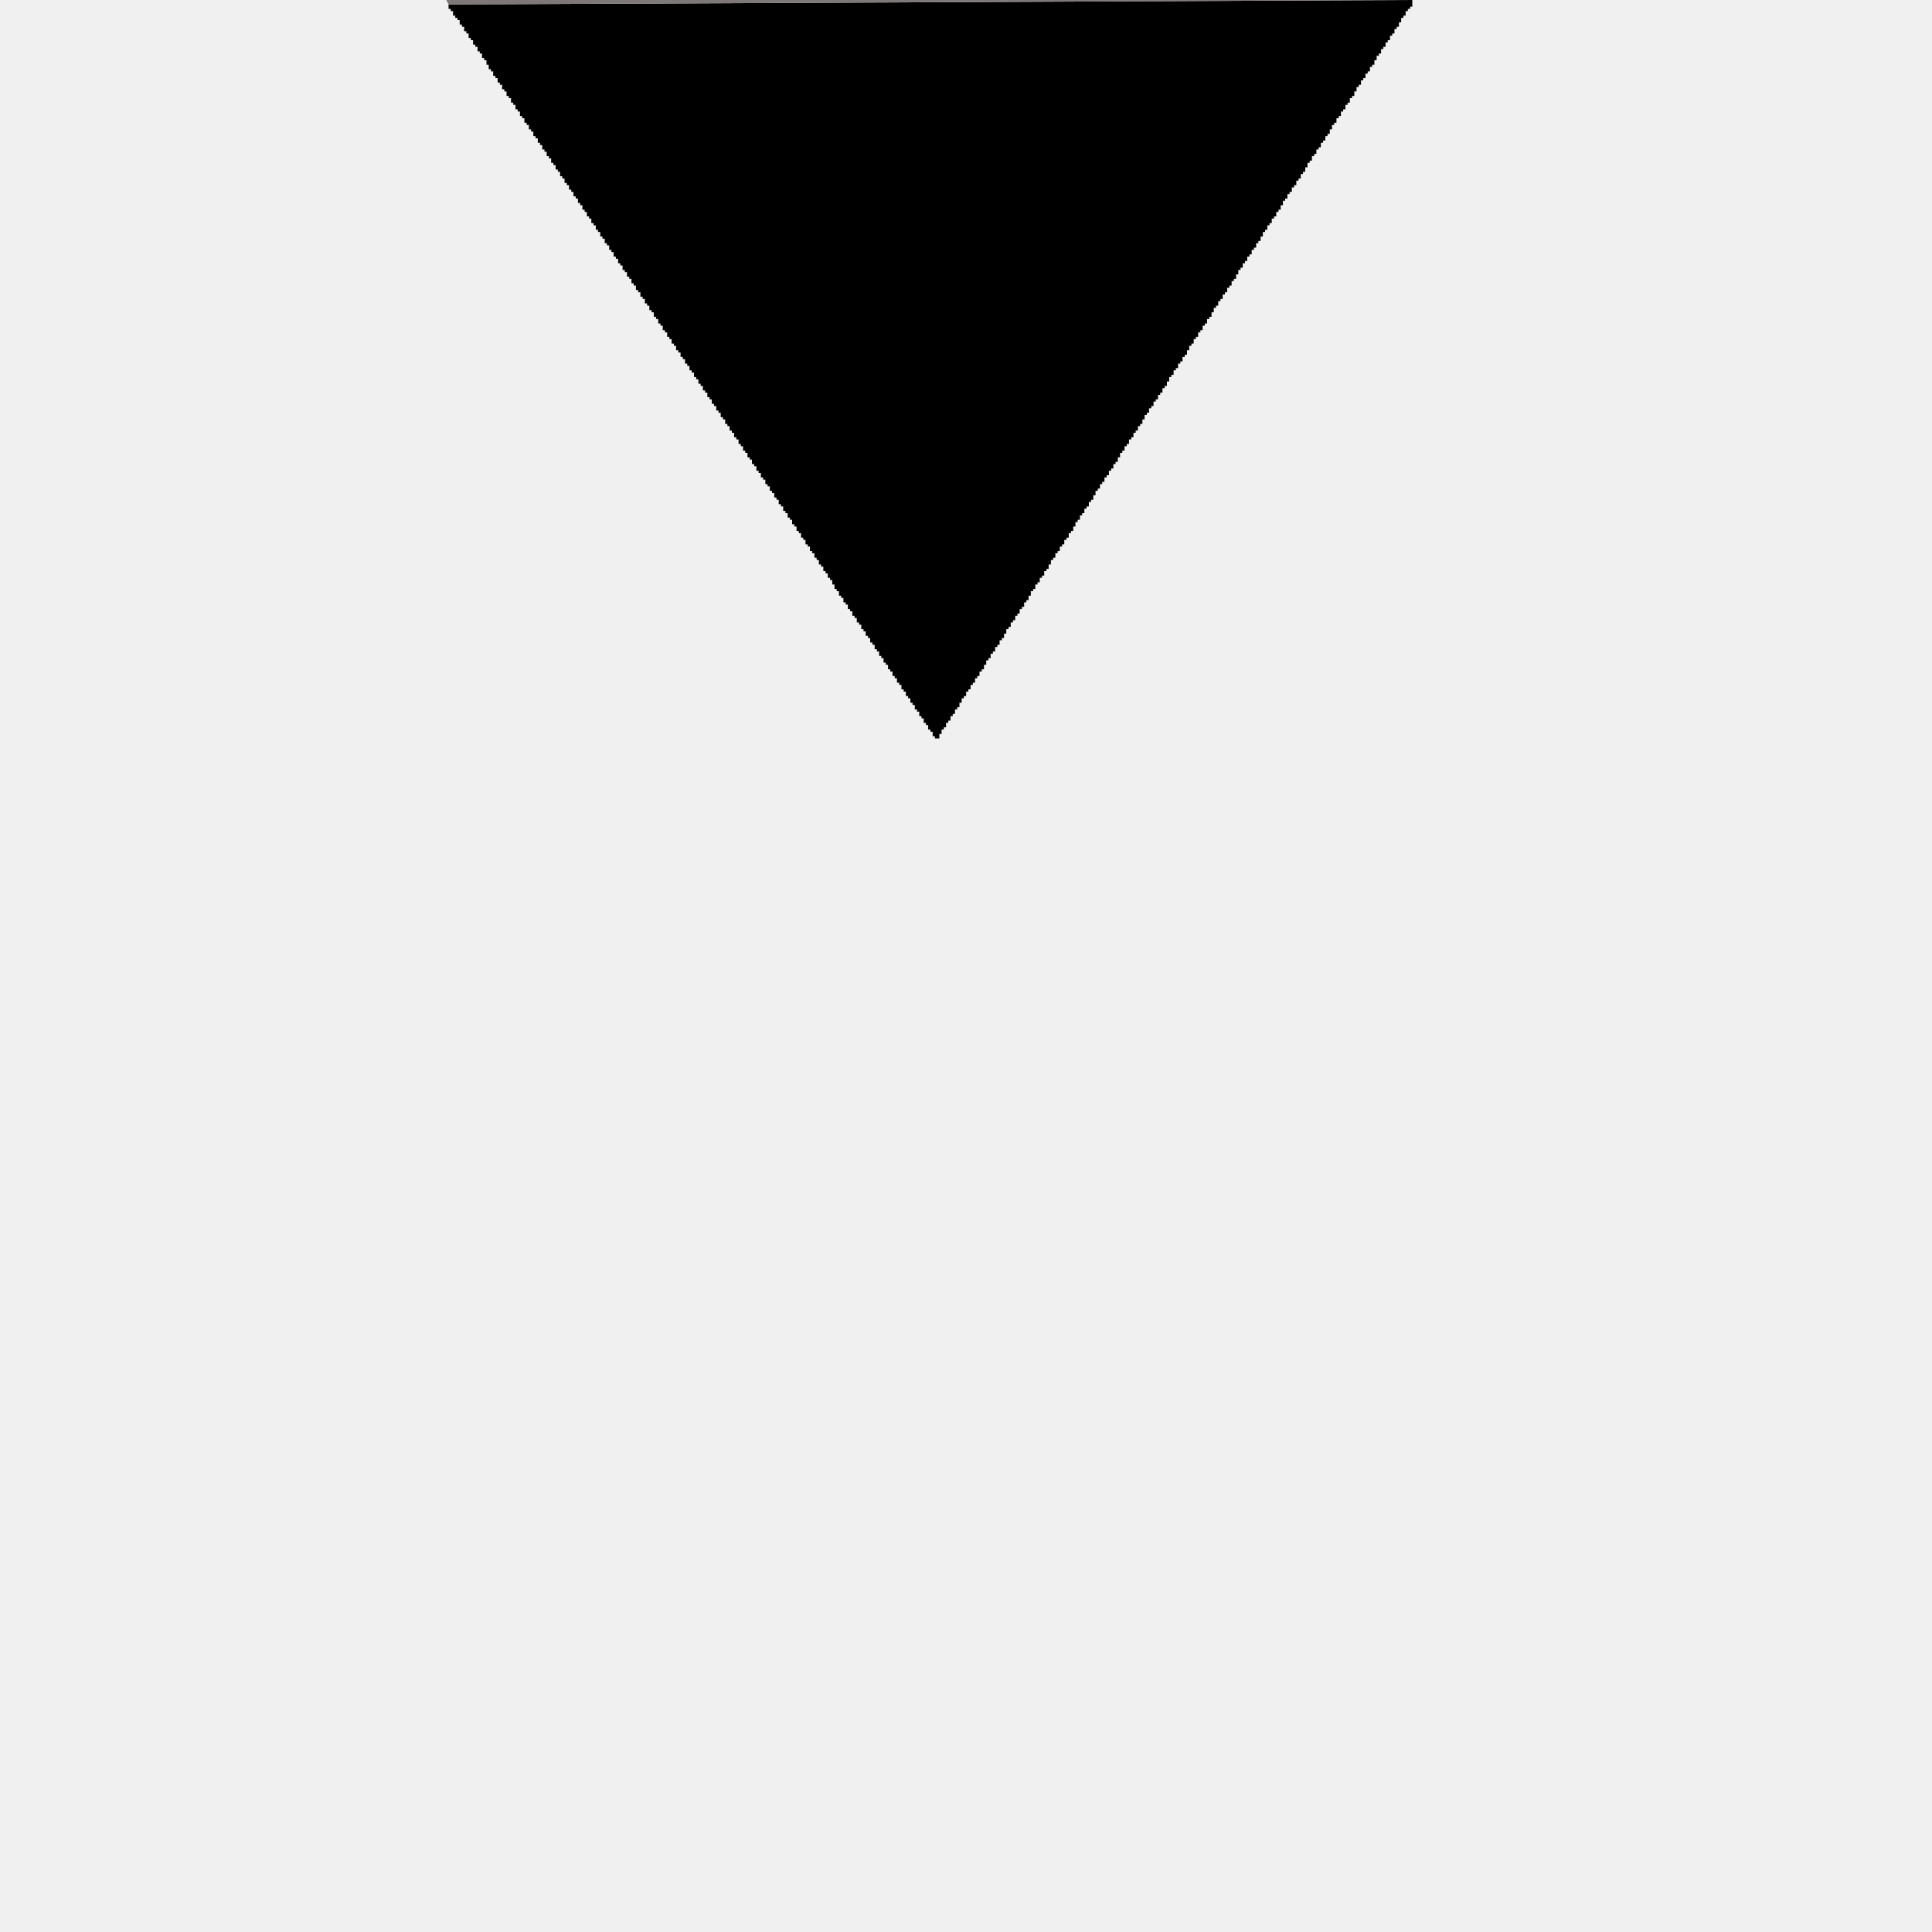
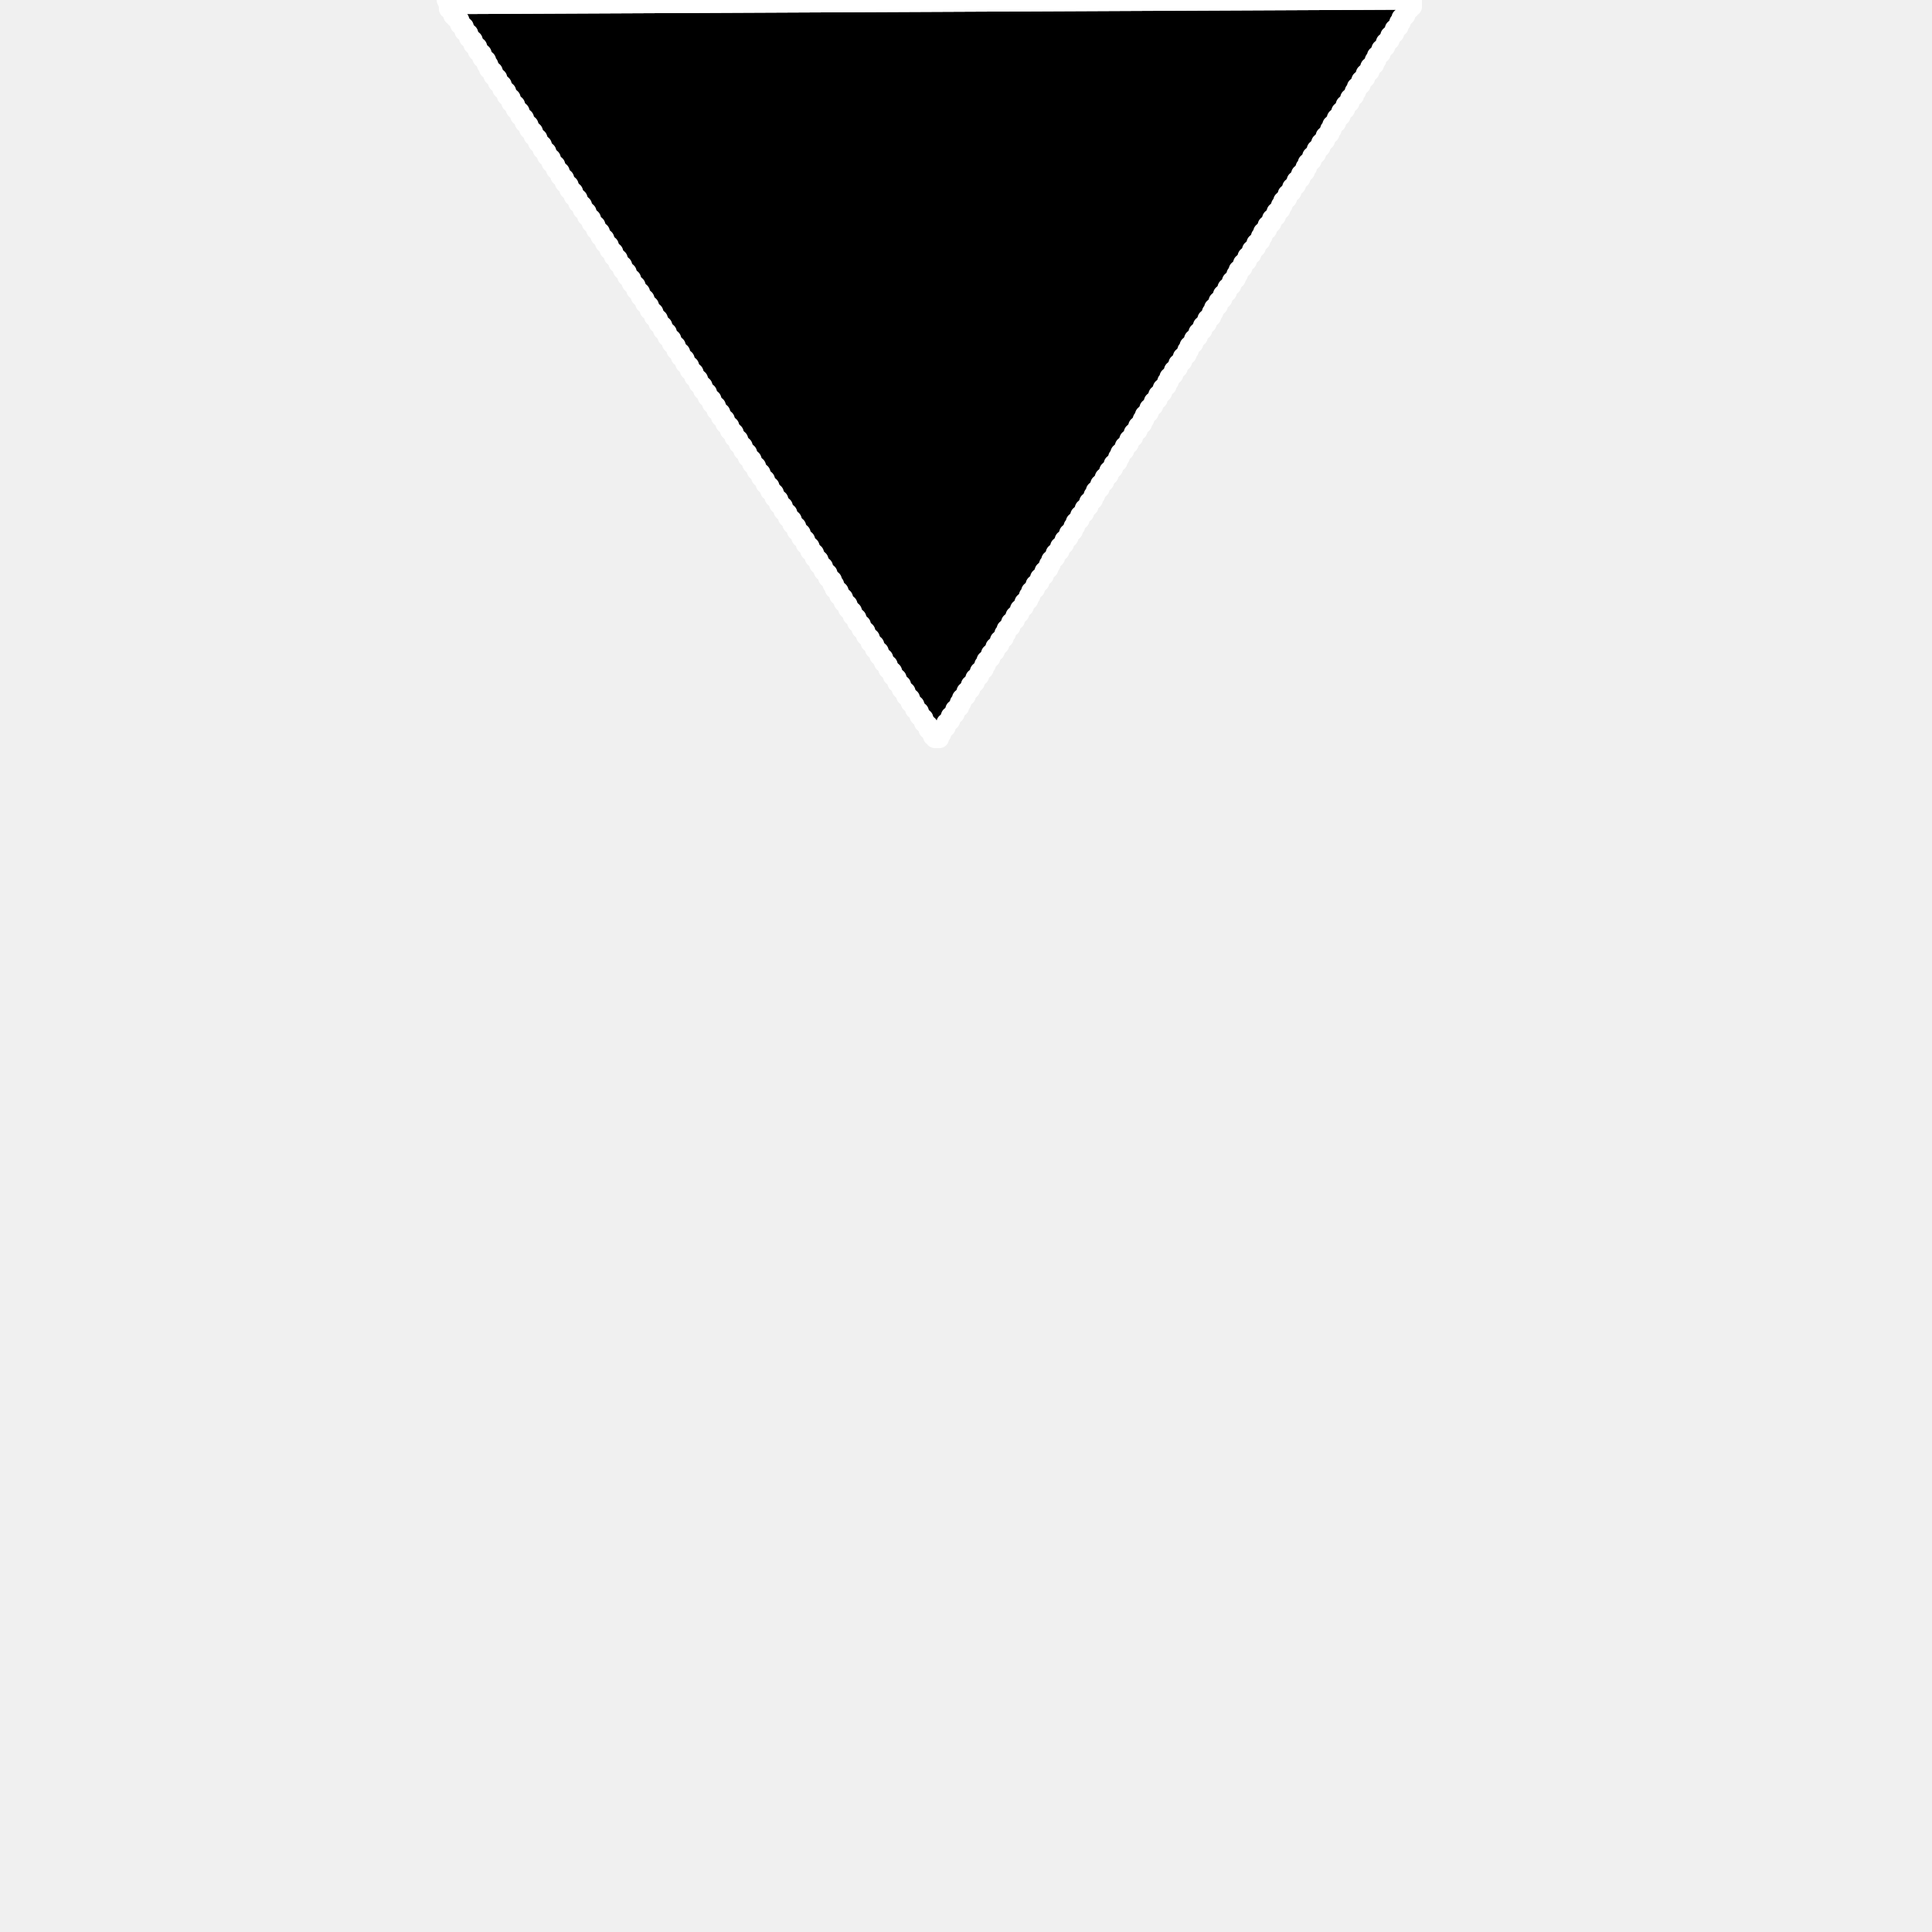
<svg xmlns="http://www.w3.org/2000/svg" xmlns:ns1="http://vectornator.io" height="100%" style="fill-rule:nonzero;clip-rule:evenodd;stroke-linecap:round;stroke-linejoin:round;" xml:space="preserve" width="100%" version="1.1" viewBox="0 0 100 100">
  <defs />
  <g id="Water Depth/Stair Direction" ns1:layerName="Water Depth/Stair Direction">
    <g opacity="1">
-       <path d="M72.87+0L72.986+0L73.101+0L73.101+0.115L73.101+0.231L73.101+0.346L72.986+0.346L72.986+0.462L72.87+0.462L72.87+0.577L72.755+0.577L72.755+0.693L72.755+0.808L72.639+0.808L72.639+0.924L72.524+0.924L72.524+1.039L72.524+1.155L72.408+1.155L72.408+1.27L72.408+1.386L72.293+1.386L72.293+1.501L72.177+1.501L72.177+1.617L72.177+1.732L72.062+1.732L72.062+1.848L71.946+1.848L71.946+1.963L71.946+2.079L71.831+2.079L71.831+2.194L71.716+2.194L71.716+2.309L71.716+2.425L71.6+2.425L71.6+2.54L71.484+2.54L71.484+2.656L71.484+2.771L71.369+2.771L71.369+2.887L71.254+2.887L71.254+3.002L71.254+3.118L71.138+3.118L71.138+3.233L71.138+3.349L71.023+3.349L71.023+3.464L70.907+3.464L70.907+3.58L70.907+3.695L70.792+3.695L70.792+3.811L70.676+3.811L70.676+3.926L70.676+4.042L70.561+4.042L70.561+4.157L70.445+4.157L70.445+4.273L70.445+4.388L70.33+4.388L70.33+4.503L70.214+4.503L70.214+4.619L70.214+4.734L70.099+4.734L70.099+4.85L70.099+4.965L69.983+4.965L69.983+5.081L69.868+5.081L69.868+5.196L69.868+5.312L69.752+5.312L69.752+5.427L69.637+5.427L69.637+5.543L69.637+5.658L69.522+5.658L69.522+5.774L69.406+5.774L69.406+5.889L69.406+6.005L69.29+6.005L69.29+6.12L69.175+6.12L69.175+6.236L69.175+6.351L69.06+6.351L69.06+6.467L68.944+6.467L68.944+6.582L68.944+6.697L68.829+6.697L68.829+6.813L68.829+6.928L68.713+6.928L68.713+7.044L68.598+7.044L68.598+7.159L68.598+7.275L68.482+7.275L68.482+7.39L68.367+7.39L68.367+7.506L68.367+7.621L68.251+7.621L68.251+7.737L68.136+7.737L68.136+7.852L68.136+7.968L68.02+7.968L68.02+8.083L67.905+8.083L67.905+8.199L67.905+8.314L67.789+8.314L67.789+8.43L67.674+8.43L67.674+8.545L67.674+8.661L67.558+8.661L67.558+8.776L67.558+8.891L67.443+8.891L67.443+9.007L67.328+9.007L67.328+9.122L67.328+9.238L67.212+9.238L67.212+9.353L67.097+9.353L67.097+9.469L67.097+9.584L66.981+9.584L66.981+9.7L66.866+9.7L66.866+9.815L66.866+9.931L66.75+9.931L66.75+10.046L66.635+10.046L66.635+10.162L66.635+10.277L66.519+10.277L66.519+10.393L66.404+10.393L66.404+10.508L66.404+10.624L66.288+10.624L66.288+10.739L66.288+10.854L66.173+10.854L66.173+10.97L66.057+10.97L66.057+11.085L66.057+11.201L65.942+11.201L65.942+11.316L65.826+11.316L65.826+11.432L65.826+11.547L65.711+11.547L65.711+11.663L65.595+11.663L65.595+11.778L65.595+11.894L65.48+11.894L65.48+12.009L65.365+12.009L65.365+12.125L65.365+12.24L65.249+12.24L65.249+12.356L65.249+12.471L65.133+12.471L65.133+12.587L65.018+12.587L65.018+12.702L65.018+12.818L64.903+12.818L64.903+12.933L64.787+12.933L64.787+13.049L64.787+13.164L64.672+13.164L64.672+13.279L64.556+13.279L64.556+13.395L64.556+13.51L64.441+13.51L64.441+13.626L64.325+13.626L64.325+13.741L64.325+13.857L64.21+13.857L64.21+13.972L64.094+13.972L64.094+14.088L64.094+14.203L63.979+14.203L63.979+14.319L63.979+14.434L63.863+14.434L63.863+14.55L63.748+14.55L63.748+14.665L63.748+14.781L63.632+14.781L63.632+14.896L63.517+14.896L63.517+15.011L63.517+15.127L63.401+15.127L63.401+15.242L63.286+15.242L63.286+15.358L63.286+15.473L63.17+15.473L63.17+15.589L63.055+15.589L63.055+15.704L63.055+15.82L62.94+15.82L62.94+15.935L62.824+15.935L62.824+16.051L62.824+16.166L62.709+16.166L62.709+16.282L62.709+16.397L62.593+16.397L62.593+16.513L62.478+16.513L62.478+16.628L62.478+16.744L62.362+16.744L62.362+16.859L62.247+16.859L62.247+16.975L62.247+17.09L62.131+17.09L62.131+17.206L62.016+17.206L62.016+17.321L62.016+17.436L61.9+17.436L61.9+17.552L61.785+17.552L61.785+17.667L61.785+17.783L61.669+17.783L61.669+17.898L61.554+17.898L61.554+18.014L61.554+18.129L61.438+18.129L61.438+18.245L61.438+18.36L61.323+18.36L61.323+18.476L61.207+18.476L61.207+18.591L61.207+18.707L61.092+18.707L61.092+18.822L60.977+18.822L60.977+18.938L60.977+19.053L60.861+19.053L60.861+19.169L60.745+19.169L60.745+19.284L60.745+19.399L60.63+19.399L60.63+19.515L60.515+19.515L60.515+19.631L60.515+19.746L60.399+19.746L60.399+19.861L60.399+19.977L60.284+19.977L60.284+20.092L60.168+20.092L60.168+20.208L60.168+20.323L60.053+20.323L60.053+20.439L59.937+20.439L59.937+20.554L59.937+20.67L59.822+20.67L59.822+20.785L59.706+20.785L59.706+20.901L59.706+21.016L59.591+21.016L59.591+21.132L59.475+21.132L59.475+21.247L59.475+21.363L59.36+21.363L59.36+21.478L59.244+21.478L59.244+21.593L59.244+21.709L59.129+21.709L59.129+21.825L59.129+21.94L59.013+21.94L59.013+22.055L58.898+22.055L58.898+22.171L58.898+22.286L58.782+22.286L58.782+22.402L58.667+22.402L58.667+22.517L58.667+22.633L58.551+22.633L58.551+22.748L58.436+22.748L58.436+22.864L58.436+22.979L58.321+22.979L58.321+23.095L58.205+23.095L58.205+23.21L58.205+23.326L58.09+23.326L58.09+23.441L57.974+23.441L57.974+23.557L57.974+23.672L57.859+23.672L57.859+23.788L57.859+23.903L57.743+23.903L57.743+24.018L57.628+24.018L57.628+24.134L57.628+24.249L57.512+24.249L57.512+24.365L57.397+24.365L57.397+24.48L57.397+24.596L57.281+24.596L57.281+24.711L57.166+24.711L57.166+24.827L57.166+24.942L57.05+24.942L57.05+25.058L56.935+25.058L56.935+25.173L56.935+25.289L56.819+25.289L56.819+25.404L56.704+25.404L56.704+25.52L56.704+25.635L56.589+25.635L56.589+25.751L56.589+25.866L56.473+25.866L56.473+25.982L56.358+25.982L56.358+26.097L56.358+26.212L56.242+26.212L56.242+26.328L56.127+26.328L56.127+26.443L56.127+26.559L56.011+26.559L56.011+26.674L55.896+26.674L55.896+26.79L55.896+26.905L55.78+26.905L55.78+27.021L55.665+27.021L55.665+27.136L55.665+27.252L55.549+27.252L55.549+27.367L55.549+27.483L55.434+27.483L55.434+27.598L55.318+27.598L55.318+27.714L55.318+27.829L55.203+27.829L55.203+27.945L55.087+27.945L55.087+28.06L55.087+28.175L54.972+28.175L54.972+28.291L54.856+28.291L54.856+28.407L54.856+28.522L54.741+28.522L54.741+28.637L54.625+28.637L54.625+28.753L54.625+28.868L54.51+28.868L54.51+28.984L54.395+28.984L54.395+29.099L54.395+29.215L54.279+29.215L54.279+29.33L54.279+29.446L54.163+29.446L54.163+29.561L54.048+29.561L54.048+29.677L54.048+29.792L53.933+29.792L53.933+29.908L53.817+29.908L53.817+30.023L53.817+30.139L53.702+30.139L53.702+30.254L53.586+30.254L53.586+30.369L53.586+30.485L53.471+30.485L53.471+30.601L53.355+30.601L53.355+30.716L53.355+30.831L53.24+30.831L53.24+30.947L53.24+31.062L53.124+31.062L53.124+31.178L53.009+31.178L53.009+31.293L53.009+31.409L52.893+31.409L52.893+31.524L52.778+31.524L52.778+31.64L52.778+31.755L52.662+31.755L52.662+31.871L52.547+31.871L52.547+31.986L52.547+32.102L52.431+32.102L52.431+32.217L52.316+32.217L52.316+32.333L52.316+32.448L52.2+32.448L52.2+32.563L52.085+32.563L52.085+32.679L52.085+32.794L51.969+32.794L51.969+32.91L51.969+33.025L51.854+33.025L51.854+33.141L51.739+33.141L51.739+33.256L51.739+33.372L51.623+33.372L51.623+33.487L51.508+33.487L51.508+33.603L51.508+33.718L51.392+33.718L51.392+33.834L51.277+33.834L51.277+33.949L51.277+34.065L51.161+34.065L51.161+34.18L51.046+34.18L51.046+34.296L51.046+34.411L50.93+34.411L50.93+34.527L50.93+34.642L50.815+34.642L50.815+34.758L50.699+34.758L50.699+34.873L50.699+34.989L50.584+34.989L50.584+35.104L50.468+35.104L50.468+35.219L50.468+35.335L50.353+35.335L50.353+35.45L50.237+35.45L50.237+35.566L50.237+35.681L50.122+35.681L50.122+35.797L50.007+35.797L50.007+35.912L50.007+36.028L49.891+36.028L49.891+36.143L49.776+36.143L49.776+36.259L49.776+36.374L49.66+36.374L49.66+36.49L49.66+36.605L49.545+36.605L49.545+36.721L49.429+36.721L49.429+36.836L49.429+36.952L49.314+36.952L49.314+37.067L49.198+37.067L49.198+37.182L49.198+37.298L49.083+37.298L49.083+37.413L48.967+37.413L48.967+37.529L48.967+37.644L48.852+37.644L48.852+37.76L48.736+37.76L48.736+37.875L48.736+37.991L48.621+37.991L48.621+38.106L48.621+38.222L48.505+38.222L48.39+38.222L48.39+38.106L48.274+38.106L48.274+37.991L48.274+37.875L48.159+37.875L48.159+37.76L48.043+37.76L48.043+37.644L48.043+37.529L47.928+37.529L47.928+37.413L47.812+37.413L47.812+37.298L47.812+37.182L47.697+37.182L47.697+37.067L47.581+37.067L47.581+36.952L47.581+36.836L47.466+36.836L47.466+36.721L47.351+36.721L47.351+36.605L47.351+36.49L47.235+36.49L47.235+36.374L47.12+36.374L47.12+36.259L47.12+36.143L47.004+36.143L47.004+36.028L46.889+36.028L46.889+35.912L46.889+35.797L46.773+35.797L46.773+35.681L46.658+35.681L46.658+35.566L46.658+35.45L46.542+35.45L46.542+35.335L46.427+35.335L46.427+35.219L46.427+35.104L46.311+35.104L46.311+34.989L46.196+34.989L46.196+34.873L46.196+34.758L46.08+34.758L46.08+34.642L45.965+34.642L45.965+34.527L45.965+34.411L45.849+34.411L45.849+34.296L45.734+34.296L45.734+34.18L45.734+34.065L45.618+34.065L45.618+33.949L45.503+33.949L45.503+33.834L45.503+33.718L45.388+33.718L45.388+33.603L45.272+33.603L45.272+33.487L45.272+33.372L45.157+33.372L45.157+33.256L45.041+33.256L45.041+33.141L45.041+33.025L44.926+33.025L44.926+32.91L44.81+32.91L44.81+32.794L44.81+32.679L44.695+32.679L44.695+32.563L44.579+32.563L44.579+32.448L44.579+32.333L44.464+32.333L44.464+32.217L44.348+32.217L44.348+32.102L44.348+31.986L44.233+31.986L44.233+31.871L44.117+31.871L44.117+31.755L44.117+31.64L44.002+31.64L44.002+31.524L43.886+31.524L43.886+31.409L43.886+31.293L43.771+31.293L43.771+31.178L43.655+31.178L43.655+31.062L43.655+30.947L43.54+30.947L43.54+30.831L43.425+30.831L43.425+30.716L43.425+30.601L43.309+30.601L43.309+30.485L43.194+30.485L43.194+30.369L43.194+30.254L43.078+30.254L43.078+30.139L43.078+30.023L42.963+30.023L42.963+29.908L42.847+29.908L42.847+29.792L42.847+29.677L42.732+29.677L42.732+29.561L42.616+29.561L42.616+29.446L42.616+29.33L42.501+29.33L42.501+29.215L42.385+29.215L42.385+29.099L42.385+28.984L42.27+28.984L42.27+28.868L42.154+28.868L42.154+28.753L42.154+28.637L42.039+28.637L42.039+28.522L41.923+28.522L41.923+28.407L41.923+28.291L41.808+28.291L41.808+28.175L41.692+28.175L41.692+28.06L41.692+27.945L41.577+27.945L41.577+27.829L41.461+27.829L41.461+27.714L41.461+27.598L41.346+27.598L41.346+27.483L41.23+27.483L41.23+27.367L41.23+27.252L41.115+27.252L41.115+27.136L41+27.136L41+27.021L41+26.905L40.884+26.905L40.884+26.79L40.769+26.79L40.769+26.674L40.769+26.559L40.653+26.559L40.653+26.443L40.538+26.443L40.538+26.328L40.538+26.212L40.422+26.212L40.422+26.097L40.307+26.097L40.307+25.982L40.307+25.866L40.191+25.866L40.191+25.751L40.076+25.751L40.076+25.635L40.076+25.52L39.96+25.52L39.96+25.404L39.845+25.404L39.845+25.289L39.845+25.173L39.729+25.173L39.729+25.058L39.614+25.058L39.614+24.942L39.614+24.827L39.498+24.827L39.498+24.711L39.383+24.711L39.383+24.596L39.383+24.48L39.267+24.48L39.267+24.365L39.152+24.365L39.152+24.249L39.152+24.134L39.036+24.134L39.036+24.018L38.921+24.018L38.921+23.903L38.921+23.788L38.806+23.788L38.806+23.672L38.69+23.672L38.69+23.557L38.69+23.441L38.575+23.441L38.575+23.326L38.459+23.326L38.459+23.21L38.459+23.095L38.344+23.095L38.344+22.979L38.228+22.979L38.228+22.864L38.228+22.748L38.113+22.748L38.113+22.633L37.997+22.633L37.997+22.517L37.997+22.402L37.882+22.402L37.882+22.286L37.766+22.286L37.766+22.171L37.766+22.055L37.651+22.055L37.651+21.94L37.535+21.94L37.535+21.825L37.535+21.709L37.42+21.709L37.42+21.593L37.304+21.593L37.304+21.478L37.304+21.363L37.189+21.363L37.189+21.247L37.074+21.247L37.074+21.132L37.074+21.016L36.958+21.016L36.958+20.901L36.843+20.901L36.843+20.785L36.843+20.67L36.727+20.67L36.727+20.554L36.612+20.554L36.612+20.439L36.612+20.323L36.496+20.323L36.496+20.208L36.381+20.208L36.381+20.092L36.381+19.977L36.265+19.977L36.265+19.861L36.15+19.861L36.15+19.746L36.15+19.631L36.034+19.631L36.034+19.515L35.919+19.515L35.919+19.399L35.919+19.284L35.803+19.284L35.803+19.169L35.688+19.169L35.688+19.053L35.688+18.938L35.572+18.938L35.572+18.822L35.457+18.822L35.457+18.707L35.457+18.591L35.341+18.591L35.341+18.476L35.226+18.476L35.226+18.36L35.226+18.245L35.11+18.245L35.11+18.129L34.995+18.129L34.995+18.014L34.995+17.898L34.88+17.898L34.88+17.783L34.764+17.783L34.764+17.667L34.764+17.552L34.648+17.552L34.648+17.436L34.533+17.436L34.533+17.321L34.533+17.206L34.418+17.206L34.418+17.09L34.302+17.09L34.302+16.975L34.302+16.859L34.187+16.859L34.187+16.744L34.071+16.744L34.071+16.628L34.071+16.513L33.956+16.513L33.956+16.397L33.84+16.397L33.84+16.282L33.84+16.166L33.725+16.166L33.725+16.051L33.609+16.051L33.609+15.935L33.609+15.82L33.494+15.82L33.494+15.704L33.378+15.704L33.378+15.589L33.378+15.473L33.263+15.473L33.263+15.358L33.147+15.358L33.147+15.242L33.147+15.127L33.032+15.127L33.032+15.011L32.916+15.011L32.916+14.896L32.916+14.781L32.801+14.781L32.801+14.665L32.685+14.665L32.685+14.55L32.685+14.434L32.57+14.434L32.57+14.319L32.455+14.319L32.455+14.203L32.455+14.088L32.339+14.088L32.339+13.972L32.224+13.972L32.224+13.857L32.224+13.741L32.108+13.741L32.108+13.626L31.993+13.626L31.993+13.51L31.993+13.395L31.877+13.395L31.877+13.279L31.762+13.279L31.762+13.164L31.762+13.049L31.646+13.049L31.646+12.933L31.531+12.933L31.531+12.818L31.531+12.702L31.415+12.702L31.415+12.587L31.3+12.587L31.3+12.471L31.3+12.356L31.184+12.356L31.184+12.24L31.069+12.24L31.069+12.125L31.069+12.009L30.953+12.009L30.953+11.894L30.838+11.894L30.838+11.778L30.838+11.663L30.722+11.663L30.722+11.547L30.607+11.547L30.607+11.432L30.607+11.316L30.491+11.316L30.491+11.201L30.376+11.201L30.376+11.085L30.376+10.97L30.261+10.97L30.261+10.854L30.145+10.854L30.145+10.739L30.145+10.624L30.03+10.624L30.03+10.508L29.914+10.508L29.914+10.393L29.914+10.277L29.799+10.277L29.799+10.162L29.683+10.162L29.683+10.046L29.683+9.931L29.568+9.931L29.568+9.815L29.452+9.815L29.452+9.7L29.452+9.584L29.337+9.584L29.337+9.469L29.221+9.469L29.221+9.353L29.221+9.238L29.106+9.238L29.106+9.122L28.99+9.122L28.99+9.007L28.99+8.891L28.875+8.891L28.875+8.776L28.759+8.776L28.759+8.661L28.759+8.545L28.644+8.545L28.644+8.43L28.528+8.43L28.528+8.314L28.528+8.199L28.413+8.199L28.413+8.083L28.297+8.083L28.297+7.968L28.297+7.852L28.182+7.852L28.182+7.737L28.067+7.737L28.067+7.621L28.067+7.506L27.951+7.506L27.951+7.39L27.836+7.39L27.836+7.275L27.836+7.159L27.72+7.159L27.72+7.044L27.605+7.044L27.605+6.928L27.605+6.813L27.489+6.813L27.489+6.697L27.374+6.697L27.374+6.582L27.374+6.467L27.258+6.467L27.258+6.351L27.143+6.351L27.143+6.236L27.143+6.12L27.027+6.12L27.027+6.005L26.912+6.005L26.912+5.889L26.912+5.774L26.796+5.774L26.796+5.658L26.681+5.658L26.681+5.543L26.681+5.427L26.565+5.427L26.565+5.312L26.45+5.312L26.45+5.196L26.45+5.081L26.334+5.081L26.334+4.965L26.219+4.965L26.219+4.85L26.219+4.734L26.104+4.734L26.104+4.619L25.988+4.619L25.988+4.503L25.988+4.388L25.872+4.388L25.872+4.273L25.757+4.273L25.757+4.157L25.757+4.042L25.642+4.042L25.642+3.926L25.526+3.926L25.526+3.811L25.526+3.695L25.411+3.695L25.411+3.58L25.295+3.58L25.295+3.464L25.295+3.349L25.18+3.349L25.18+3.233L25.18+3.118L25.064+3.118L25.064+3.002L24.949+3.002L24.949+2.887L24.949+2.771L24.833+2.771L24.833+2.656L24.718+2.656L24.718+2.54L24.718+2.425L24.602+2.425L24.602+2.309L24.487+2.309L24.487+2.194L24.487+2.079L24.371+2.079L24.371+1.963L24.256+1.963L24.256+1.848L24.256+1.732L24.14+1.732L24.14+1.617L24.025+1.617L24.025+1.501L24.025+1.386L23.91+1.386L23.91+1.27L23.794+1.27L23.794+1.155L23.794+1.039L23.678+1.039L23.678+0.924L23.563+0.924L23.563+0.808L23.448+0.808L23.448+0.693L23.448+0.577L23.332+0.577L23.332+0.462L23.217+0.462L23.217+0.346L23.217+0.231L72.87+0Z" opacity="1" fill="#000000" />
-       <path d="M23.101+3.14074e-06L23.448+3.14074e-06L72.87+3.14074e-06L23.217+0.231L23.101+3.14074e-06Z" opacity="1" fill="#7f7878" />
+       <path stroke="#ffffff" stroke-width="1" d="M72.87+0L72.986+0L73.101+0L73.101+0.115L73.101+0.231L73.101+0.346L72.986+0.346L72.986+0.462L72.87+0.462L72.87+0.577L72.755+0.577L72.755+0.693L72.755+0.808L72.639+0.808L72.639+0.924L72.524+0.924L72.524+1.039L72.524+1.155L72.408+1.155L72.408+1.27L72.408+1.386L72.293+1.386L72.293+1.501L72.177+1.501L72.177+1.617L72.177+1.732L72.062+1.732L72.062+1.848L71.946+1.848L71.946+1.963L71.946+2.079L71.831+2.079L71.831+2.194L71.716+2.194L71.716+2.309L71.716+2.425L71.6+2.425L71.6+2.54L71.484+2.54L71.484+2.656L71.484+2.771L71.369+2.771L71.369+2.887L71.254+2.887L71.254+3.002L71.254+3.118L71.138+3.118L71.138+3.233L71.138+3.349L71.023+3.349L71.023+3.464L70.907+3.464L70.907+3.58L70.907+3.695L70.792+3.695L70.792+3.811L70.676+3.811L70.676+3.926L70.676+4.042L70.561+4.042L70.561+4.157L70.445+4.157L70.445+4.273L70.445+4.388L70.33+4.388L70.33+4.503L70.214+4.503L70.214+4.619L70.214+4.734L70.099+4.734L70.099+4.85L70.099+4.965L69.983+4.965L69.983+5.081L69.868+5.081L69.868+5.196L69.868+5.312L69.752+5.312L69.752+5.427L69.637+5.427L69.637+5.543L69.637+5.658L69.522+5.658L69.522+5.774L69.406+5.774L69.406+5.889L69.406+6.005L69.29+6.005L69.29+6.12L69.175+6.12L69.175+6.236L69.175+6.351L69.06+6.351L69.06+6.467L68.944+6.467L68.944+6.582L68.944+6.697L68.829+6.697L68.829+6.813L68.829+6.928L68.713+6.928L68.713+7.044L68.598+7.044L68.598+7.159L68.598+7.275L68.482+7.275L68.482+7.39L68.367+7.39L68.367+7.506L68.367+7.621L68.251+7.621L68.251+7.737L68.136+7.737L68.136+7.852L68.136+7.968L68.02+7.968L68.02+8.083L67.905+8.083L67.905+8.199L67.905+8.314L67.789+8.314L67.789+8.43L67.674+8.43L67.674+8.545L67.674+8.661L67.558+8.661L67.558+8.776L67.558+8.891L67.443+8.891L67.443+9.007L67.328+9.007L67.328+9.122L67.328+9.238L67.212+9.238L67.212+9.353L67.097+9.353L67.097+9.469L67.097+9.584L66.981+9.584L66.981+9.7L66.866+9.7L66.866+9.815L66.866+9.931L66.75+9.931L66.75+10.046L66.635+10.046L66.635+10.162L66.635+10.277L66.519+10.277L66.519+10.393L66.404+10.393L66.404+10.508L66.404+10.624L66.288+10.624L66.288+10.739L66.288+10.854L66.173+10.854L66.173+10.97L66.057+10.97L66.057+11.085L66.057+11.201L65.942+11.201L65.942+11.316L65.826+11.316L65.826+11.432L65.826+11.547L65.711+11.547L65.711+11.663L65.595+11.663L65.595+11.778L65.595+11.894L65.48+11.894L65.48+12.009L65.365+12.009L65.365+12.125L65.365+12.24L65.249+12.24L65.249+12.356L65.249+12.471L65.133+12.471L65.133+12.587L65.018+12.587L65.018+12.702L65.018+12.818L64.903+12.818L64.903+12.933L64.787+12.933L64.787+13.049L64.787+13.164L64.672+13.164L64.672+13.279L64.556+13.279L64.556+13.395L64.556+13.51L64.441+13.51L64.441+13.626L64.325+13.626L64.325+13.741L64.325+13.857L64.21+13.857L64.21+13.972L64.094+13.972L64.094+14.088L64.094+14.203L63.979+14.203L63.979+14.319L63.979+14.434L63.863+14.434L63.863+14.55L63.748+14.55L63.748+14.665L63.748+14.781L63.632+14.781L63.632+14.896L63.517+14.896L63.517+15.011L63.517+15.127L63.401+15.127L63.401+15.242L63.286+15.242L63.286+15.358L63.286+15.473L63.17+15.473L63.17+15.589L63.055+15.589L63.055+15.704L63.055+15.82L62.94+15.82L62.94+15.935L62.824+15.935L62.824+16.051L62.824+16.166L62.709+16.166L62.709+16.282L62.709+16.397L62.593+16.397L62.593+16.513L62.478+16.513L62.478+16.628L62.478+16.744L62.362+16.744L62.362+16.859L62.247+16.859L62.247+16.975L62.247+17.09L62.131+17.09L62.131+17.206L62.016+17.206L62.016+17.321L62.016+17.436L61.9+17.436L61.9+17.552L61.785+17.552L61.785+17.667L61.785+17.783L61.669+17.783L61.669+17.898L61.554+17.898L61.554+18.014L61.554+18.129L61.438+18.129L61.438+18.245L61.438+18.36L61.323+18.36L61.323+18.476L61.207+18.476L61.207+18.591L61.207+18.707L61.092+18.707L61.092+18.822L60.977+18.822L60.977+18.938L60.977+19.053L60.861+19.053L60.861+19.169L60.745+19.169L60.745+19.284L60.745+19.399L60.63+19.399L60.63+19.515L60.515+19.515L60.515+19.631L60.515+19.746L60.399+19.746L60.399+19.861L60.399+19.977L60.284+19.977L60.284+20.092L60.168+20.092L60.168+20.208L60.168+20.323L60.053+20.323L60.053+20.439L59.937+20.439L59.937+20.554L59.937+20.67L59.822+20.67L59.822+20.785L59.706+20.785L59.706+20.901L59.706+21.016L59.591+21.016L59.591+21.132L59.475+21.132L59.475+21.247L59.475+21.363L59.36+21.363L59.36+21.478L59.244+21.478L59.244+21.593L59.244+21.709L59.129+21.709L59.129+21.825L59.129+21.94L59.013+21.94L59.013+22.055L58.898+22.055L58.898+22.171L58.898+22.286L58.782+22.286L58.782+22.402L58.667+22.402L58.667+22.517L58.667+22.633L58.551+22.633L58.551+22.748L58.436+22.748L58.436+22.864L58.436+22.979L58.321+22.979L58.321+23.095L58.205+23.095L58.205+23.21L58.205+23.326L58.09+23.326L58.09+23.441L57.974+23.441L57.974+23.557L57.974+23.672L57.859+23.672L57.859+23.788L57.859+23.903L57.743+23.903L57.743+24.018L57.628+24.018L57.628+24.134L57.628+24.249L57.512+24.249L57.512+24.365L57.397+24.365L57.397+24.48L57.397+24.596L57.281+24.596L57.281+24.711L57.166+24.711L57.166+24.827L57.166+24.942L57.05+24.942L57.05+25.058L56.935+25.058L56.935+25.173L56.935+25.289L56.819+25.289L56.819+25.404L56.704+25.404L56.704+25.52L56.704+25.635L56.589+25.635L56.589+25.751L56.589+25.866L56.473+25.866L56.473+25.982L56.358+25.982L56.358+26.097L56.358+26.212L56.242+26.212L56.242+26.328L56.127+26.328L56.127+26.443L56.127+26.559L56.011+26.559L56.011+26.674L55.896+26.674L55.896+26.79L55.896+26.905L55.78+26.905L55.78+27.021L55.665+27.021L55.665+27.136L55.665+27.252L55.549+27.252L55.549+27.367L55.549+27.483L55.434+27.483L55.434+27.598L55.318+27.598L55.318+27.714L55.318+27.829L55.203+27.829L55.203+27.945L55.087+27.945L55.087+28.06L55.087+28.175L54.972+28.175L54.972+28.291L54.856+28.291L54.856+28.407L54.856+28.522L54.741+28.522L54.741+28.637L54.625+28.637L54.625+28.753L54.625+28.868L54.51+28.868L54.51+28.984L54.395+28.984L54.395+29.099L54.395+29.215L54.279+29.215L54.279+29.33L54.279+29.446L54.163+29.446L54.163+29.561L54.048+29.561L54.048+29.677L54.048+29.792L53.933+29.792L53.933+29.908L53.817+29.908L53.817+30.023L53.817+30.139L53.702+30.139L53.702+30.254L53.586+30.254L53.586+30.369L53.586+30.485L53.471+30.485L53.471+30.601L53.355+30.601L53.355+30.716L53.355+30.831L53.24+30.831L53.24+30.947L53.24+31.062L53.124+31.062L53.124+31.178L53.009+31.178L53.009+31.293L53.009+31.409L52.893+31.409L52.893+31.524L52.778+31.524L52.778+31.64L52.778+31.755L52.662+31.755L52.662+31.871L52.547+31.871L52.547+31.986L52.547+32.102L52.431+32.102L52.431+32.217L52.316+32.217L52.316+32.333L52.316+32.448L52.2+32.448L52.2+32.563L52.085+32.563L52.085+32.679L52.085+32.794L51.969+32.794L51.969+32.91L51.969+33.025L51.854+33.025L51.854+33.141L51.739+33.141L51.739+33.256L51.739+33.372L51.623+33.372L51.623+33.487L51.508+33.487L51.508+33.603L51.508+33.718L51.392+33.718L51.392+33.834L51.277+33.834L51.277+33.949L51.277+34.065L51.161+34.065L51.161+34.18L51.046+34.18L51.046+34.296L51.046+34.411L50.93+34.411L50.93+34.527L50.93+34.642L50.815+34.642L50.815+34.758L50.699+34.758L50.699+34.873L50.699+34.989L50.584+34.989L50.584+35.104L50.468+35.104L50.468+35.219L50.468+35.335L50.353+35.335L50.353+35.45L50.237+35.45L50.237+35.566L50.237+35.681L50.122+35.681L50.122+35.797L50.007+35.797L50.007+35.912L50.007+36.028L49.891+36.028L49.891+36.143L49.776+36.143L49.776+36.259L49.776+36.374L49.66+36.374L49.66+36.49L49.66+36.605L49.545+36.605L49.545+36.721L49.429+36.721L49.429+36.836L49.429+36.952L49.314+36.952L49.314+37.067L49.198+37.067L49.198+37.182L49.198+37.298L49.083+37.298L49.083+37.413L48.967+37.413L48.967+37.529L48.967+37.644L48.852+37.644L48.852+37.76L48.736+37.76L48.736+37.875L48.736+37.991L48.621+37.991L48.621+38.106L48.621+38.222L48.505+38.222L48.39+38.222L48.39+38.106L48.274+38.106L48.274+37.991L48.274+37.875L48.159+37.875L48.159+37.76L48.043+37.76L48.043+37.644L48.043+37.529L47.928+37.529L47.928+37.413L47.812+37.413L47.812+37.298L47.812+37.182L47.697+37.182L47.697+37.067L47.581+37.067L47.581+36.952L47.581+36.836L47.466+36.836L47.466+36.721L47.351+36.721L47.351+36.605L47.351+36.49L47.235+36.49L47.235+36.374L47.12+36.374L47.12+36.259L47.12+36.143L47.004+36.143L47.004+36.028L46.889+36.028L46.889+35.912L46.889+35.797L46.773+35.797L46.773+35.681L46.658+35.681L46.658+35.566L46.658+35.45L46.542+35.45L46.542+35.335L46.427+35.335L46.427+35.219L46.427+35.104L46.311+35.104L46.311+34.989L46.196+34.989L46.196+34.873L46.196+34.758L46.08+34.758L46.08+34.642L45.965+34.642L45.965+34.527L45.965+34.411L45.849+34.411L45.849+34.296L45.734+34.296L45.734+34.18L45.734+34.065L45.618+34.065L45.618+33.949L45.503+33.949L45.503+33.834L45.503+33.718L45.388+33.718L45.388+33.603L45.272+33.603L45.272+33.487L45.272+33.372L45.157+33.372L45.157+33.256L45.041+33.256L45.041+33.141L45.041+33.025L44.926+33.025L44.926+32.91L44.81+32.91L44.81+32.794L44.81+32.679L44.695+32.679L44.695+32.563L44.579+32.563L44.579+32.448L44.579+32.333L44.464+32.333L44.464+32.217L44.348+32.217L44.348+32.102L44.348+31.986L44.233+31.986L44.233+31.871L44.117+31.871L44.117+31.755L44.117+31.64L44.002+31.64L44.002+31.524L43.886+31.524L43.886+31.409L43.886+31.293L43.771+31.293L43.771+31.178L43.655+31.178L43.655+31.062L43.655+30.947L43.54+30.947L43.54+30.831L43.425+30.831L43.425+30.716L43.425+30.601L43.309+30.601L43.309+30.485L43.194+30.485L43.194+30.369L43.194+30.254L43.078+30.254L43.078+30.139L43.078+30.023L42.963+30.023L42.963+29.908L42.847+29.908L42.847+29.792L42.847+29.677L42.732+29.677L42.732+29.561L42.616+29.561L42.616+29.446L42.616+29.33L42.501+29.33L42.501+29.215L42.385+29.215L42.385+29.099L42.385+28.984L42.27+28.984L42.27+28.868L42.154+28.868L42.154+28.753L42.154+28.637L42.039+28.637L42.039+28.522L41.923+28.522L41.923+28.407L41.923+28.291L41.808+28.291L41.808+28.175L41.692+28.175L41.692+28.06L41.692+27.945L41.577+27.945L41.577+27.829L41.461+27.829L41.461+27.714L41.461+27.598L41.346+27.598L41.346+27.483L41.23+27.483L41.23+27.367L41.23+27.252L41.115+27.252L41.115+27.136L41+27.136L41+27.021L41+26.905L40.884+26.905L40.884+26.79L40.769+26.79L40.769+26.674L40.769+26.559L40.653+26.559L40.653+26.443L40.538+26.443L40.538+26.328L40.538+26.212L40.422+26.212L40.422+26.097L40.307+26.097L40.307+25.982L40.307+25.866L40.191+25.866L40.191+25.751L40.076+25.751L40.076+25.635L40.076+25.52L39.96+25.52L39.96+25.404L39.845+25.404L39.845+25.289L39.845+25.173L39.729+25.173L39.729+25.058L39.614+25.058L39.614+24.942L39.614+24.827L39.498+24.827L39.498+24.711L39.383+24.711L39.383+24.596L39.383+24.48L39.267+24.48L39.267+24.365L39.152+24.365L39.152+24.249L39.152+24.134L39.036+24.134L39.036+24.018L38.921+24.018L38.921+23.903L38.921+23.788L38.806+23.788L38.806+23.672L38.69+23.672L38.69+23.557L38.69+23.441L38.575+23.441L38.575+23.326L38.459+23.326L38.459+23.21L38.459+23.095L38.344+23.095L38.344+22.979L38.228+22.979L38.228+22.864L38.228+22.748L38.113+22.748L38.113+22.633L37.997+22.633L37.997+22.517L37.997+22.402L37.882+22.402L37.882+22.286L37.766+22.286L37.766+22.171L37.766+22.055L37.651+22.055L37.651+21.94L37.535+21.94L37.535+21.825L37.535+21.709L37.42+21.709L37.42+21.593L37.304+21.593L37.304+21.478L37.304+21.363L37.189+21.363L37.189+21.247L37.074+21.247L37.074+21.132L37.074+21.016L36.958+21.016L36.958+20.901L36.843+20.901L36.843+20.785L36.843+20.67L36.727+20.67L36.727+20.554L36.612+20.554L36.612+20.439L36.612+20.323L36.496+20.323L36.496+20.208L36.381+20.208L36.381+20.092L36.381+19.977L36.265+19.977L36.265+19.861L36.15+19.861L36.15+19.746L36.15+19.631L36.034+19.631L36.034+19.515L35.919+19.515L35.919+19.399L35.919+19.284L35.803+19.284L35.803+19.169L35.688+19.169L35.688+19.053L35.688+18.938L35.572+18.938L35.572+18.822L35.457+18.822L35.457+18.707L35.457+18.591L35.341+18.591L35.341+18.476L35.226+18.476L35.226+18.36L35.226+18.245L35.11+18.245L35.11+18.129L34.995+18.129L34.995+18.014L34.995+17.898L34.88+17.898L34.88+17.783L34.764+17.783L34.764+17.667L34.764+17.552L34.648+17.552L34.648+17.436L34.533+17.436L34.533+17.321L34.533+17.206L34.418+17.206L34.418+17.09L34.302+17.09L34.302+16.975L34.302+16.859L34.187+16.859L34.187+16.744L34.071+16.744L34.071+16.628L34.071+16.513L33.956+16.513L33.956+16.397L33.84+16.397L33.84+16.282L33.84+16.166L33.725+16.166L33.725+16.051L33.609+16.051L33.609+15.935L33.609+15.82L33.494+15.82L33.494+15.704L33.378+15.704L33.378+15.589L33.378+15.473L33.263+15.473L33.263+15.358L33.147+15.358L33.147+15.242L33.147+15.127L33.032+15.127L33.032+15.011L32.916+15.011L32.916+14.896L32.916+14.781L32.801+14.781L32.801+14.665L32.685+14.665L32.685+14.55L32.685+14.434L32.57+14.434L32.57+14.319L32.455+14.319L32.455+14.203L32.455+14.088L32.339+14.088L32.339+13.972L32.224+13.972L32.224+13.857L32.224+13.741L32.108+13.741L32.108+13.626L31.993+13.626L31.993+13.51L31.993+13.395L31.877+13.395L31.877+13.279L31.762+13.279L31.762+13.164L31.762+13.049L31.646+13.049L31.646+12.933L31.531+12.933L31.531+12.818L31.531+12.702L31.415+12.702L31.415+12.587L31.3+12.587L31.3+12.471L31.3+12.356L31.184+12.356L31.184+12.24L31.069+12.24L31.069+12.125L31.069+12.009L30.953+12.009L30.953+11.894L30.838+11.894L30.838+11.778L30.838+11.663L30.722+11.663L30.722+11.547L30.607+11.547L30.607+11.432L30.607+11.316L30.491+11.316L30.491+11.201L30.376+11.201L30.376+11.085L30.376+10.97L30.261+10.97L30.261+10.854L30.145+10.854L30.145+10.739L30.145+10.624L30.03+10.624L30.03+10.508L29.914+10.508L29.914+10.393L29.914+10.277L29.799+10.277L29.799+10.162L29.683+10.162L29.683+10.046L29.683+9.931L29.568+9.931L29.568+9.815L29.452+9.815L29.452+9.7L29.452+9.584L29.337+9.584L29.337+9.469L29.221+9.469L29.221+9.353L29.221+9.238L29.106+9.238L29.106+9.122L28.99+9.122L28.99+9.007L28.99+8.891L28.875+8.891L28.875+8.776L28.759+8.776L28.759+8.661L28.759+8.545L28.644+8.545L28.644+8.43L28.528+8.43L28.528+8.314L28.528+8.199L28.413+8.199L28.413+8.083L28.297+8.083L28.297+7.968L28.297+7.852L28.182+7.852L28.182+7.737L28.067+7.737L28.067+7.621L28.067+7.506L27.951+7.506L27.951+7.39L27.836+7.39L27.836+7.275L27.836+7.159L27.72+7.159L27.72+7.044L27.605+7.044L27.605+6.928L27.605+6.813L27.489+6.813L27.489+6.697L27.374+6.697L27.374+6.582L27.374+6.467L27.258+6.467L27.258+6.351L27.143+6.351L27.143+6.236L27.143+6.12L27.027+6.12L27.027+6.005L26.912+6.005L26.912+5.889L26.912+5.774L26.796+5.774L26.796+5.658L26.681+5.658L26.681+5.543L26.681+5.427L26.565+5.427L26.565+5.312L26.45+5.312L26.45+5.196L26.45+5.081L26.334+5.081L26.334+4.965L26.219+4.965L26.219+4.85L26.219+4.734L26.104+4.734L26.104+4.619L25.988+4.619L25.988+4.503L25.988+4.388L25.872+4.388L25.872+4.273L25.757+4.273L25.757+4.157L25.757+4.042L25.642+4.042L25.642+3.926L25.526+3.926L25.526+3.811L25.526+3.695L25.411+3.695L25.411+3.58L25.295+3.58L25.295+3.464L25.295+3.349L25.18+3.349L25.18+3.233L25.18+3.118L25.064+3.118L25.064+3.002L24.949+3.002L24.949+2.887L24.949+2.771L24.833+2.771L24.833+2.656L24.718+2.656L24.718+2.54L24.718+2.425L24.602+2.425L24.602+2.309L24.487+2.309L24.487+2.194L24.487+2.079L24.371+2.079L24.371+1.963L24.256+1.963L24.256+1.848L24.256+1.732L24.14+1.732L24.14+1.617L24.025+1.617L24.025+1.501L24.025+1.386L23.91+1.386L23.91+1.27L23.794+1.27L23.794+1.155L23.794+1.039L23.678+1.039L23.678+0.924L23.563+0.924L23.563+0.808L23.448+0.808L23.448+0.693L23.448+0.577L23.332+0.577L23.332+0.462L23.217+0.462L23.217+0.346L23.217+0.231L72.87+0Z" fill="#000000" stroke-linecap="butt" opacity="1" stroke-linejoin="round" />
+       <path stroke="#ffffff" stroke-width="1" d="M23.101+3.14074e-06L23.448+3.14074e-06L72.87+3.14074e-06L23.217+0.231L23.101+3.14074e-06Z" fill="#000000" stroke-linecap="butt" opacity="1" stroke-linejoin="round" />
    </g>
  </g>
</svg>
